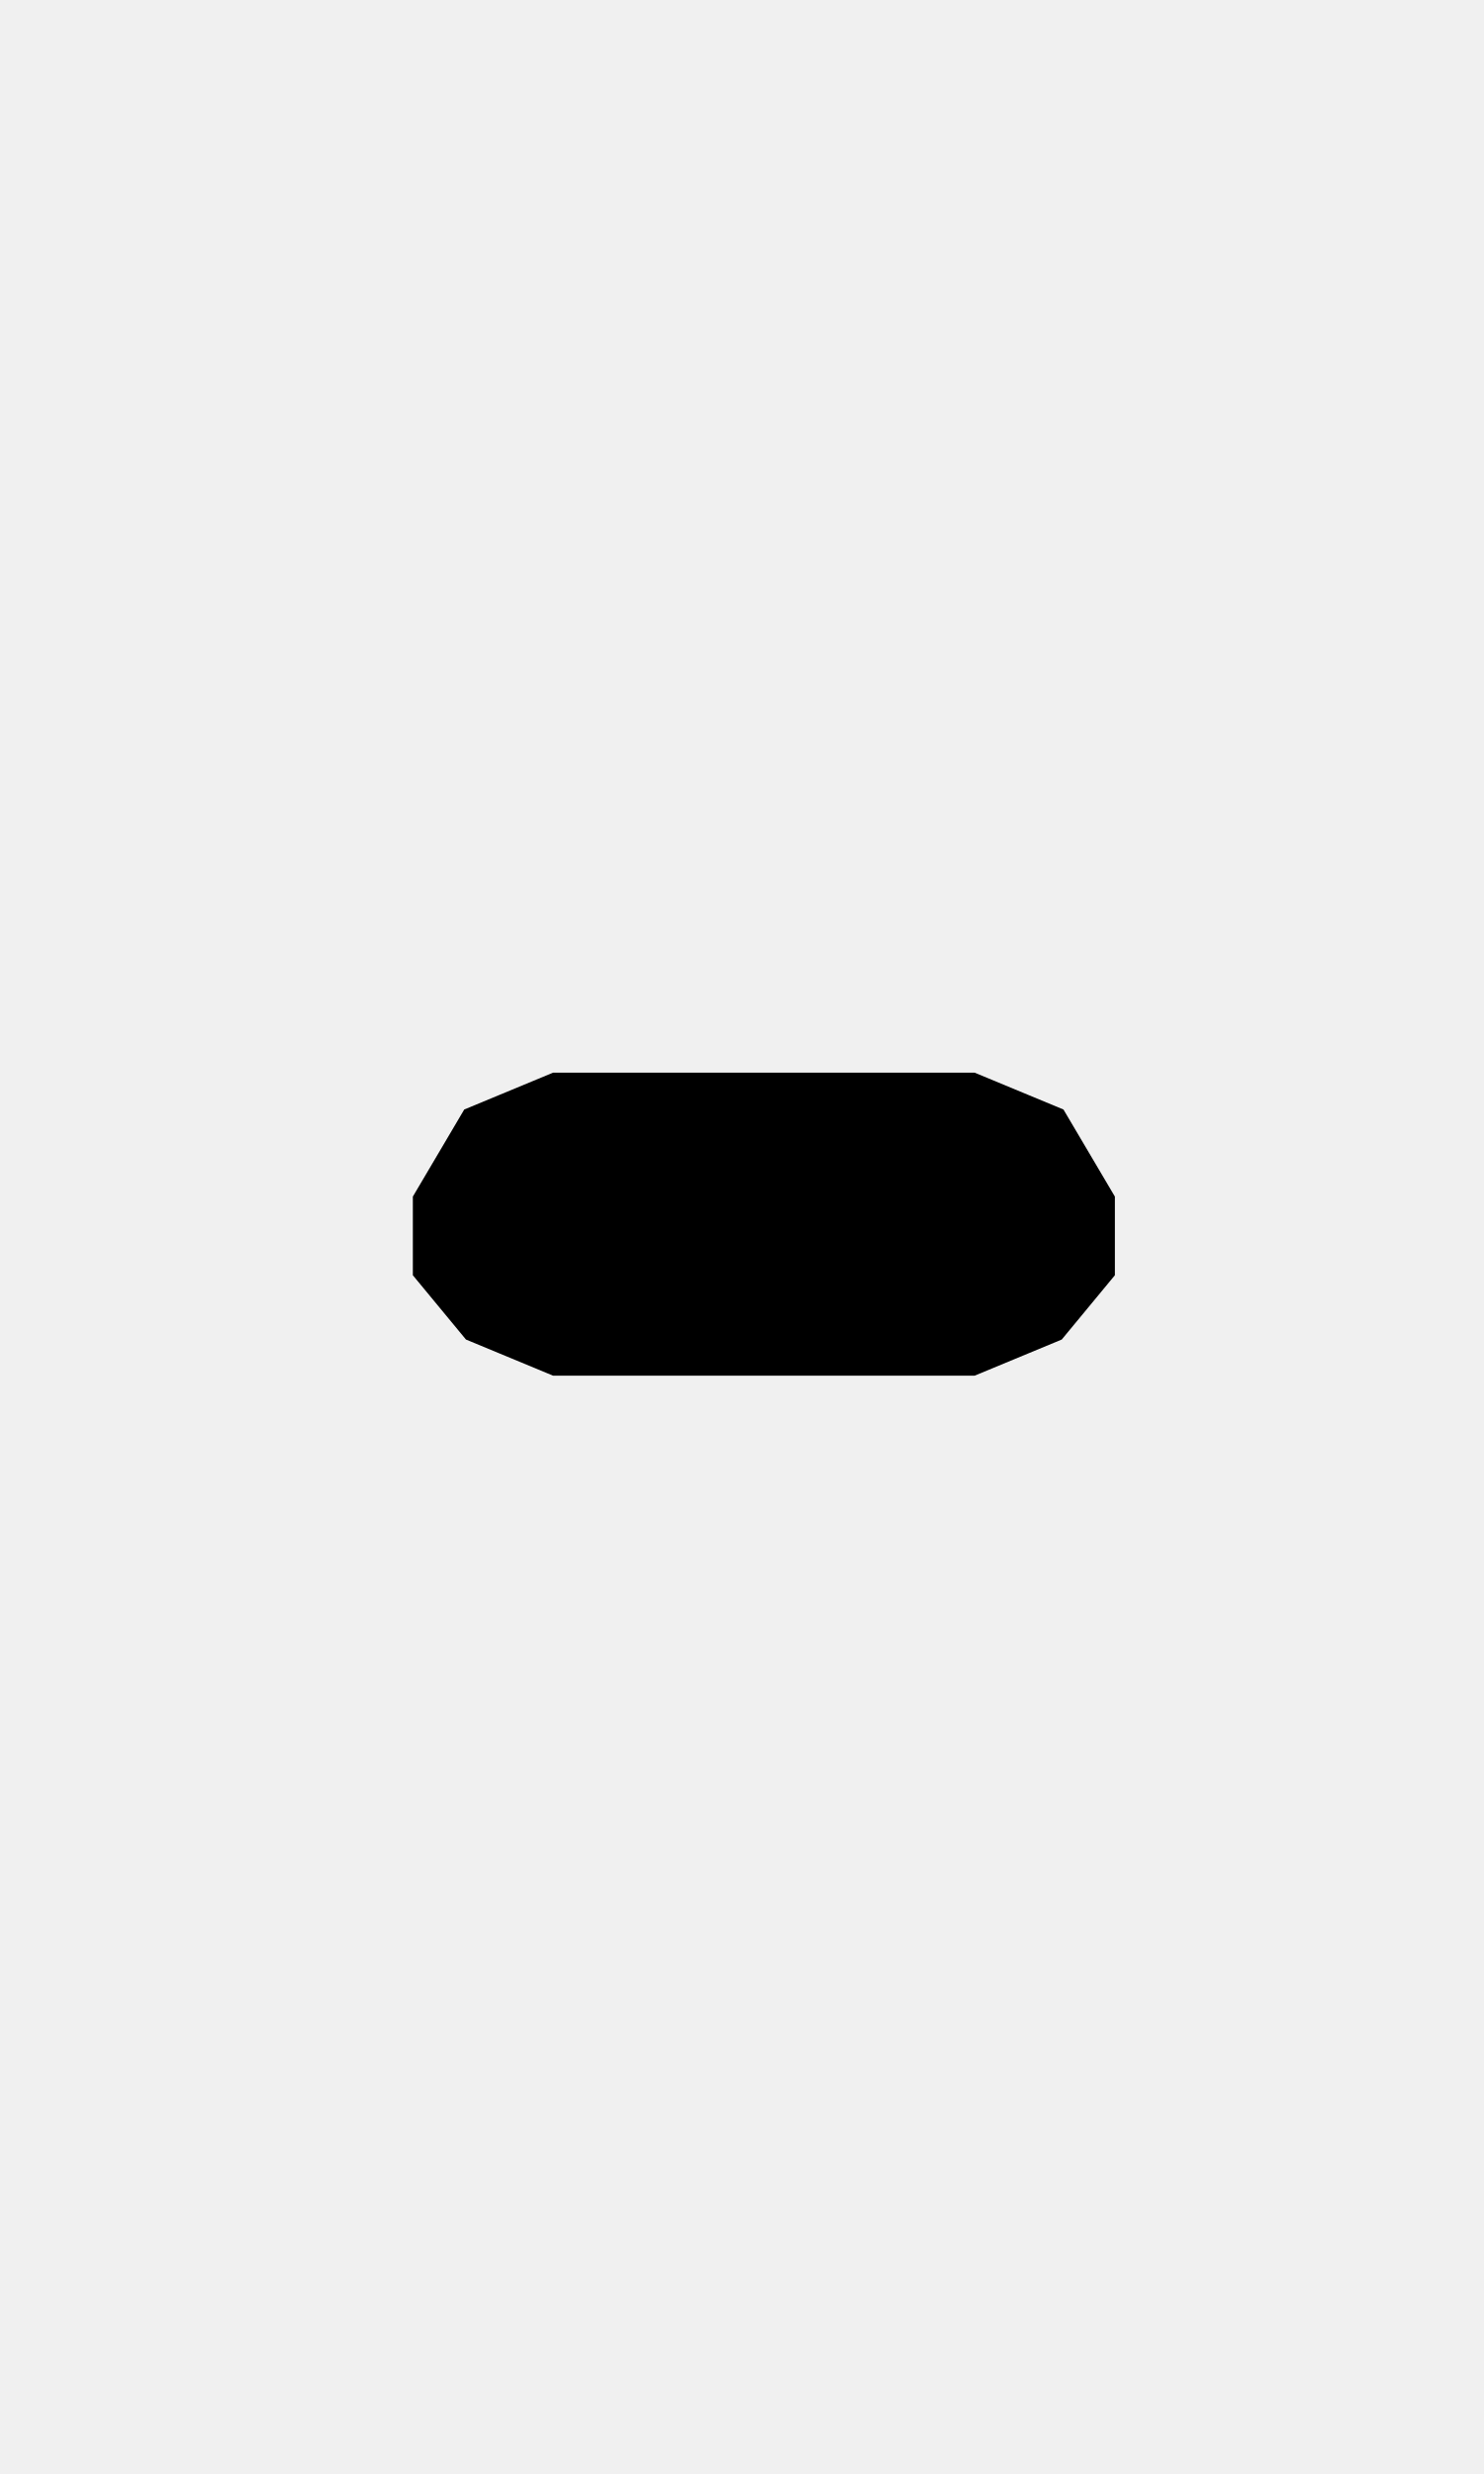
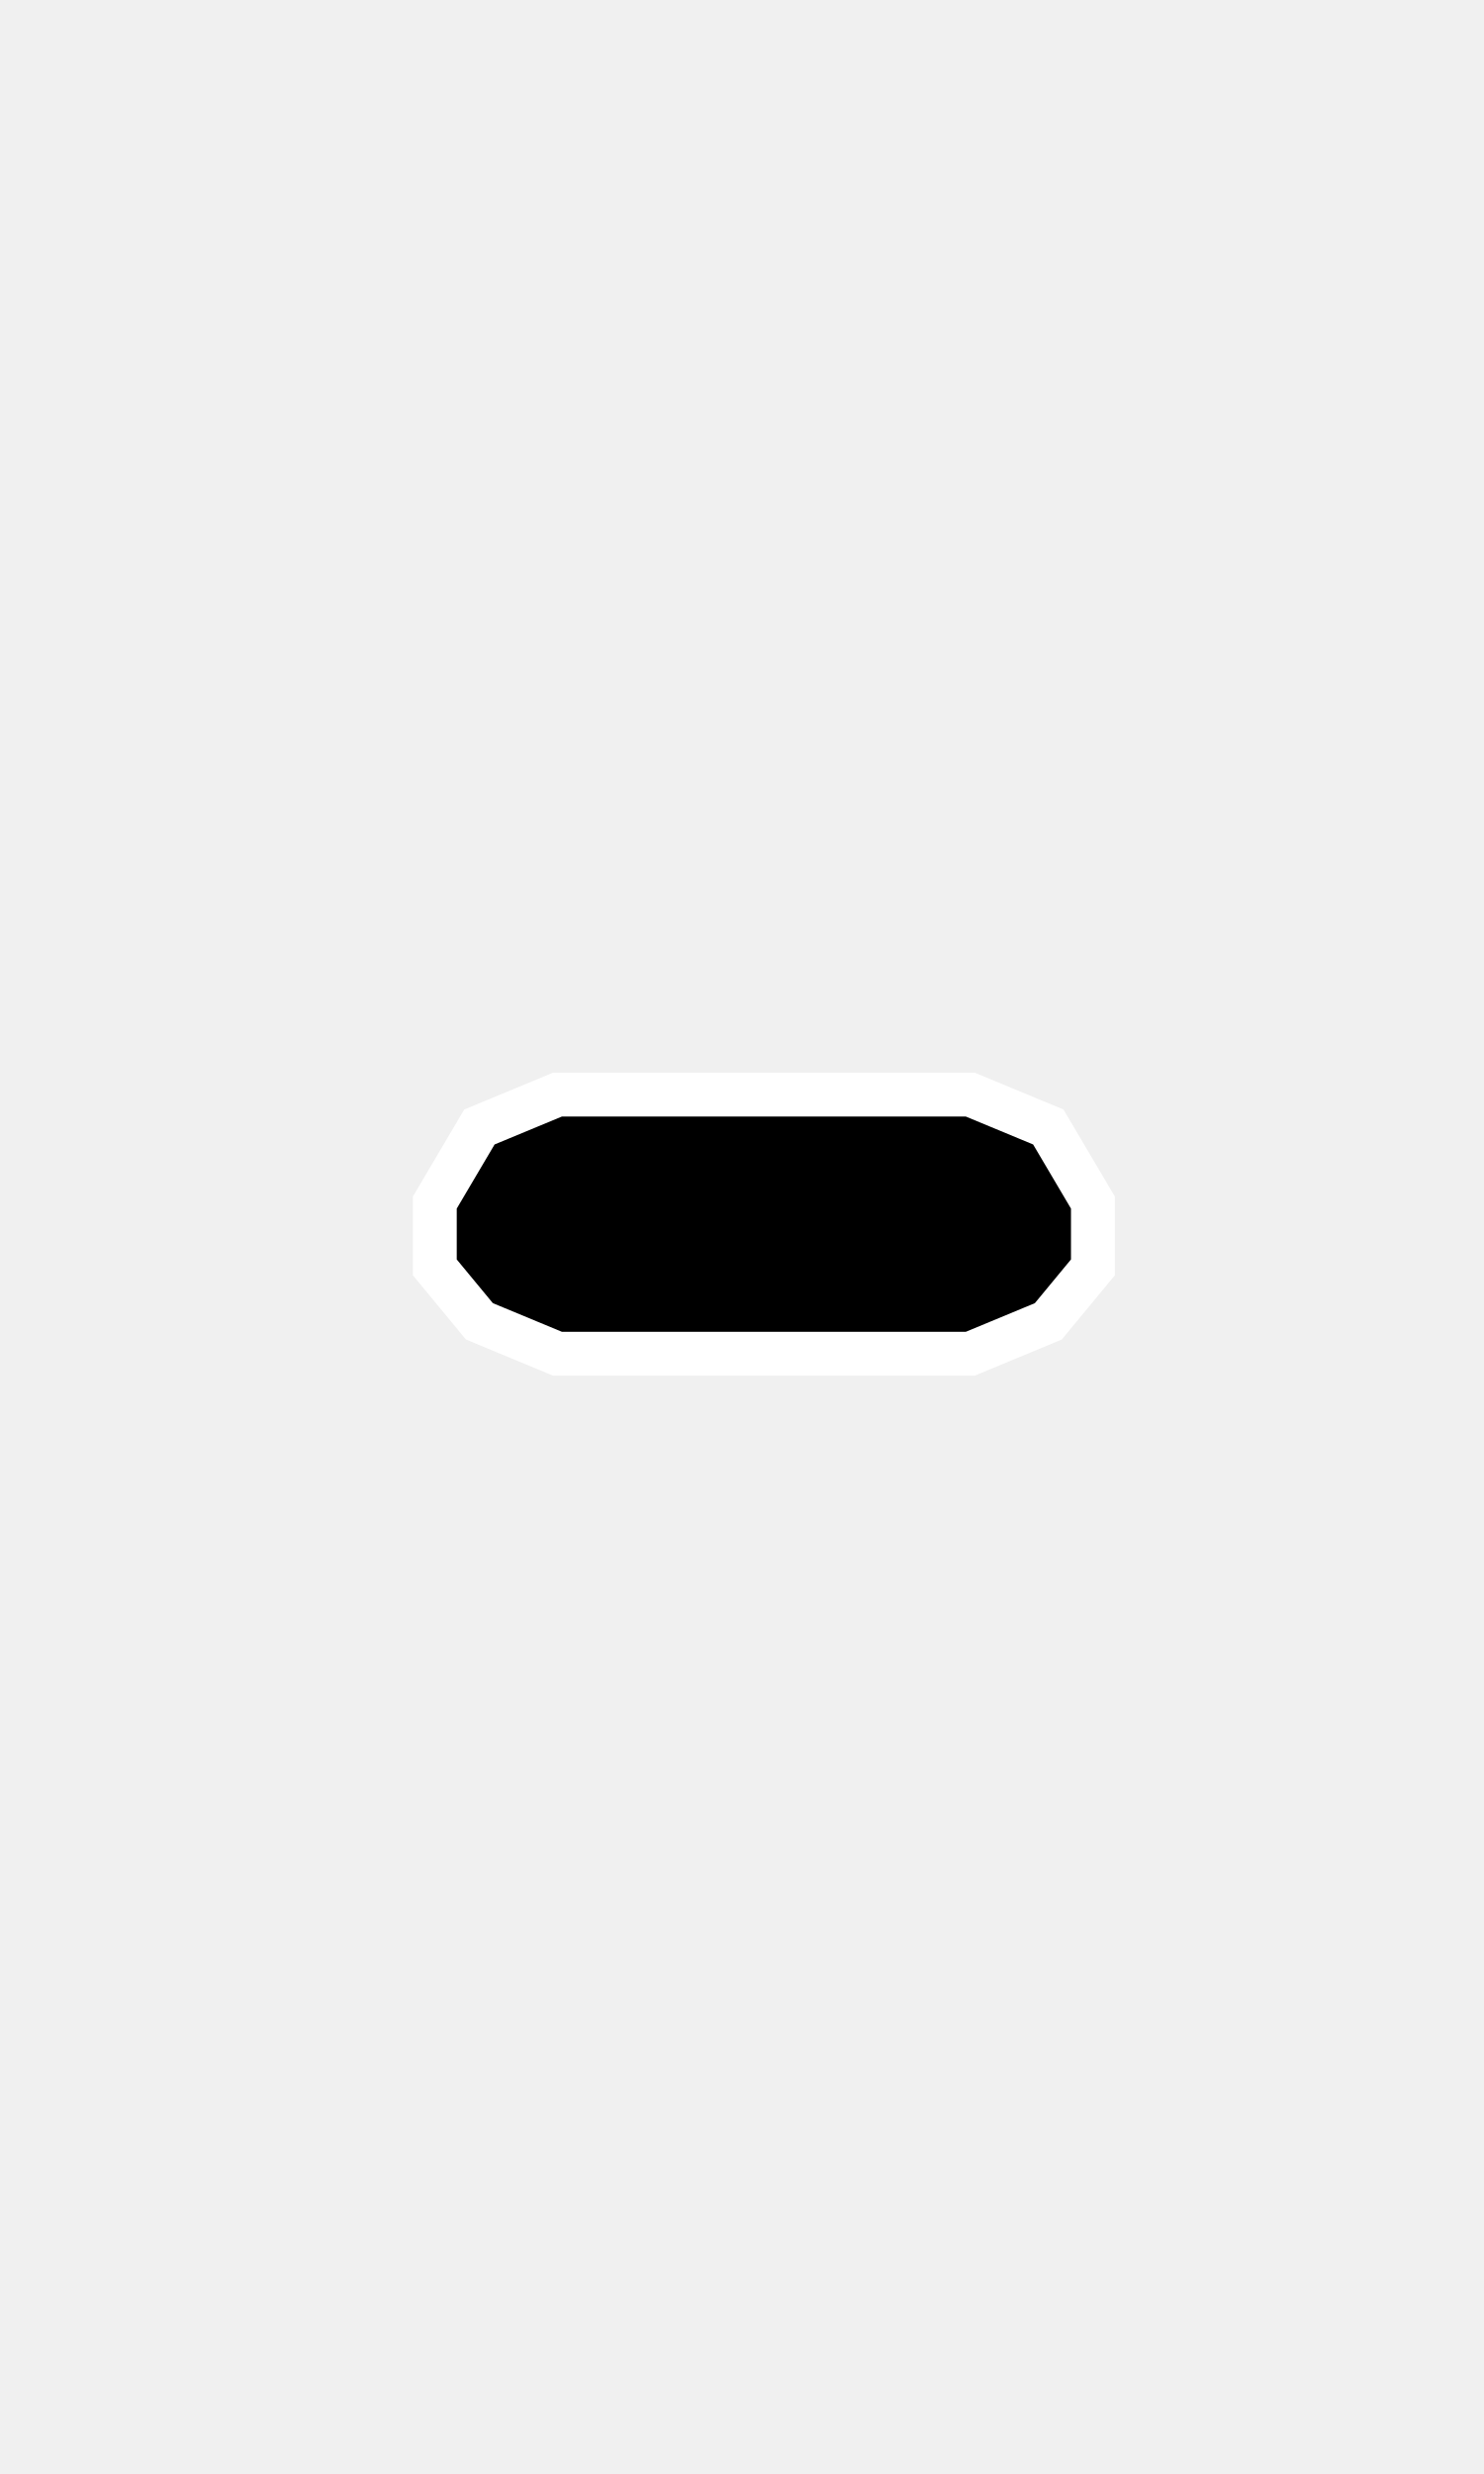
<svg xmlns="http://www.w3.org/2000/svg" width="90" height="150" id="svg6351" version="1.1">
  <defs id="defs6353" />
  <g id="layer1" transform="translate(0,-902.3622)">
-     <path style="fill:#000000;stroke:#000000;stroke-width:2.662;stroke-linecap:butt;stroke-linejoin:miter;stroke-miterlimit:4;stroke-opacity:1;stroke-dasharray:none;fill-opacity:1" d="m 33.811,968.728 -4.736,1.964 -2.706,4.583 0,3.928 2.706,3.273 4.736,1.964 25.029,2.5e-4 4.736,-1.964 2.707,-3.274 0,-3.927 -2.707,-4.583 -4.736,-1.964 z" id="path5323-9-6-6" />
+     <path style="fill:#000000;stroke:#ffffff;stroke-width:2.662;stroke-linecap:butt;stroke-linejoin:miter;stroke-miterlimit:4;stroke-opacity:1;stroke-dasharray:none;fill-opacity:1" d="m 33.811,968.728 -4.736,1.964 -2.706,4.583 0,3.928 2.706,3.273 4.736,1.964 25.029,2.5e-4 4.736,-1.964 2.707,-3.274 0,-3.927 -2.707,-4.583 -4.736,-1.964 z" id="path5323-9-6-6" />
  </g>
</svg>
